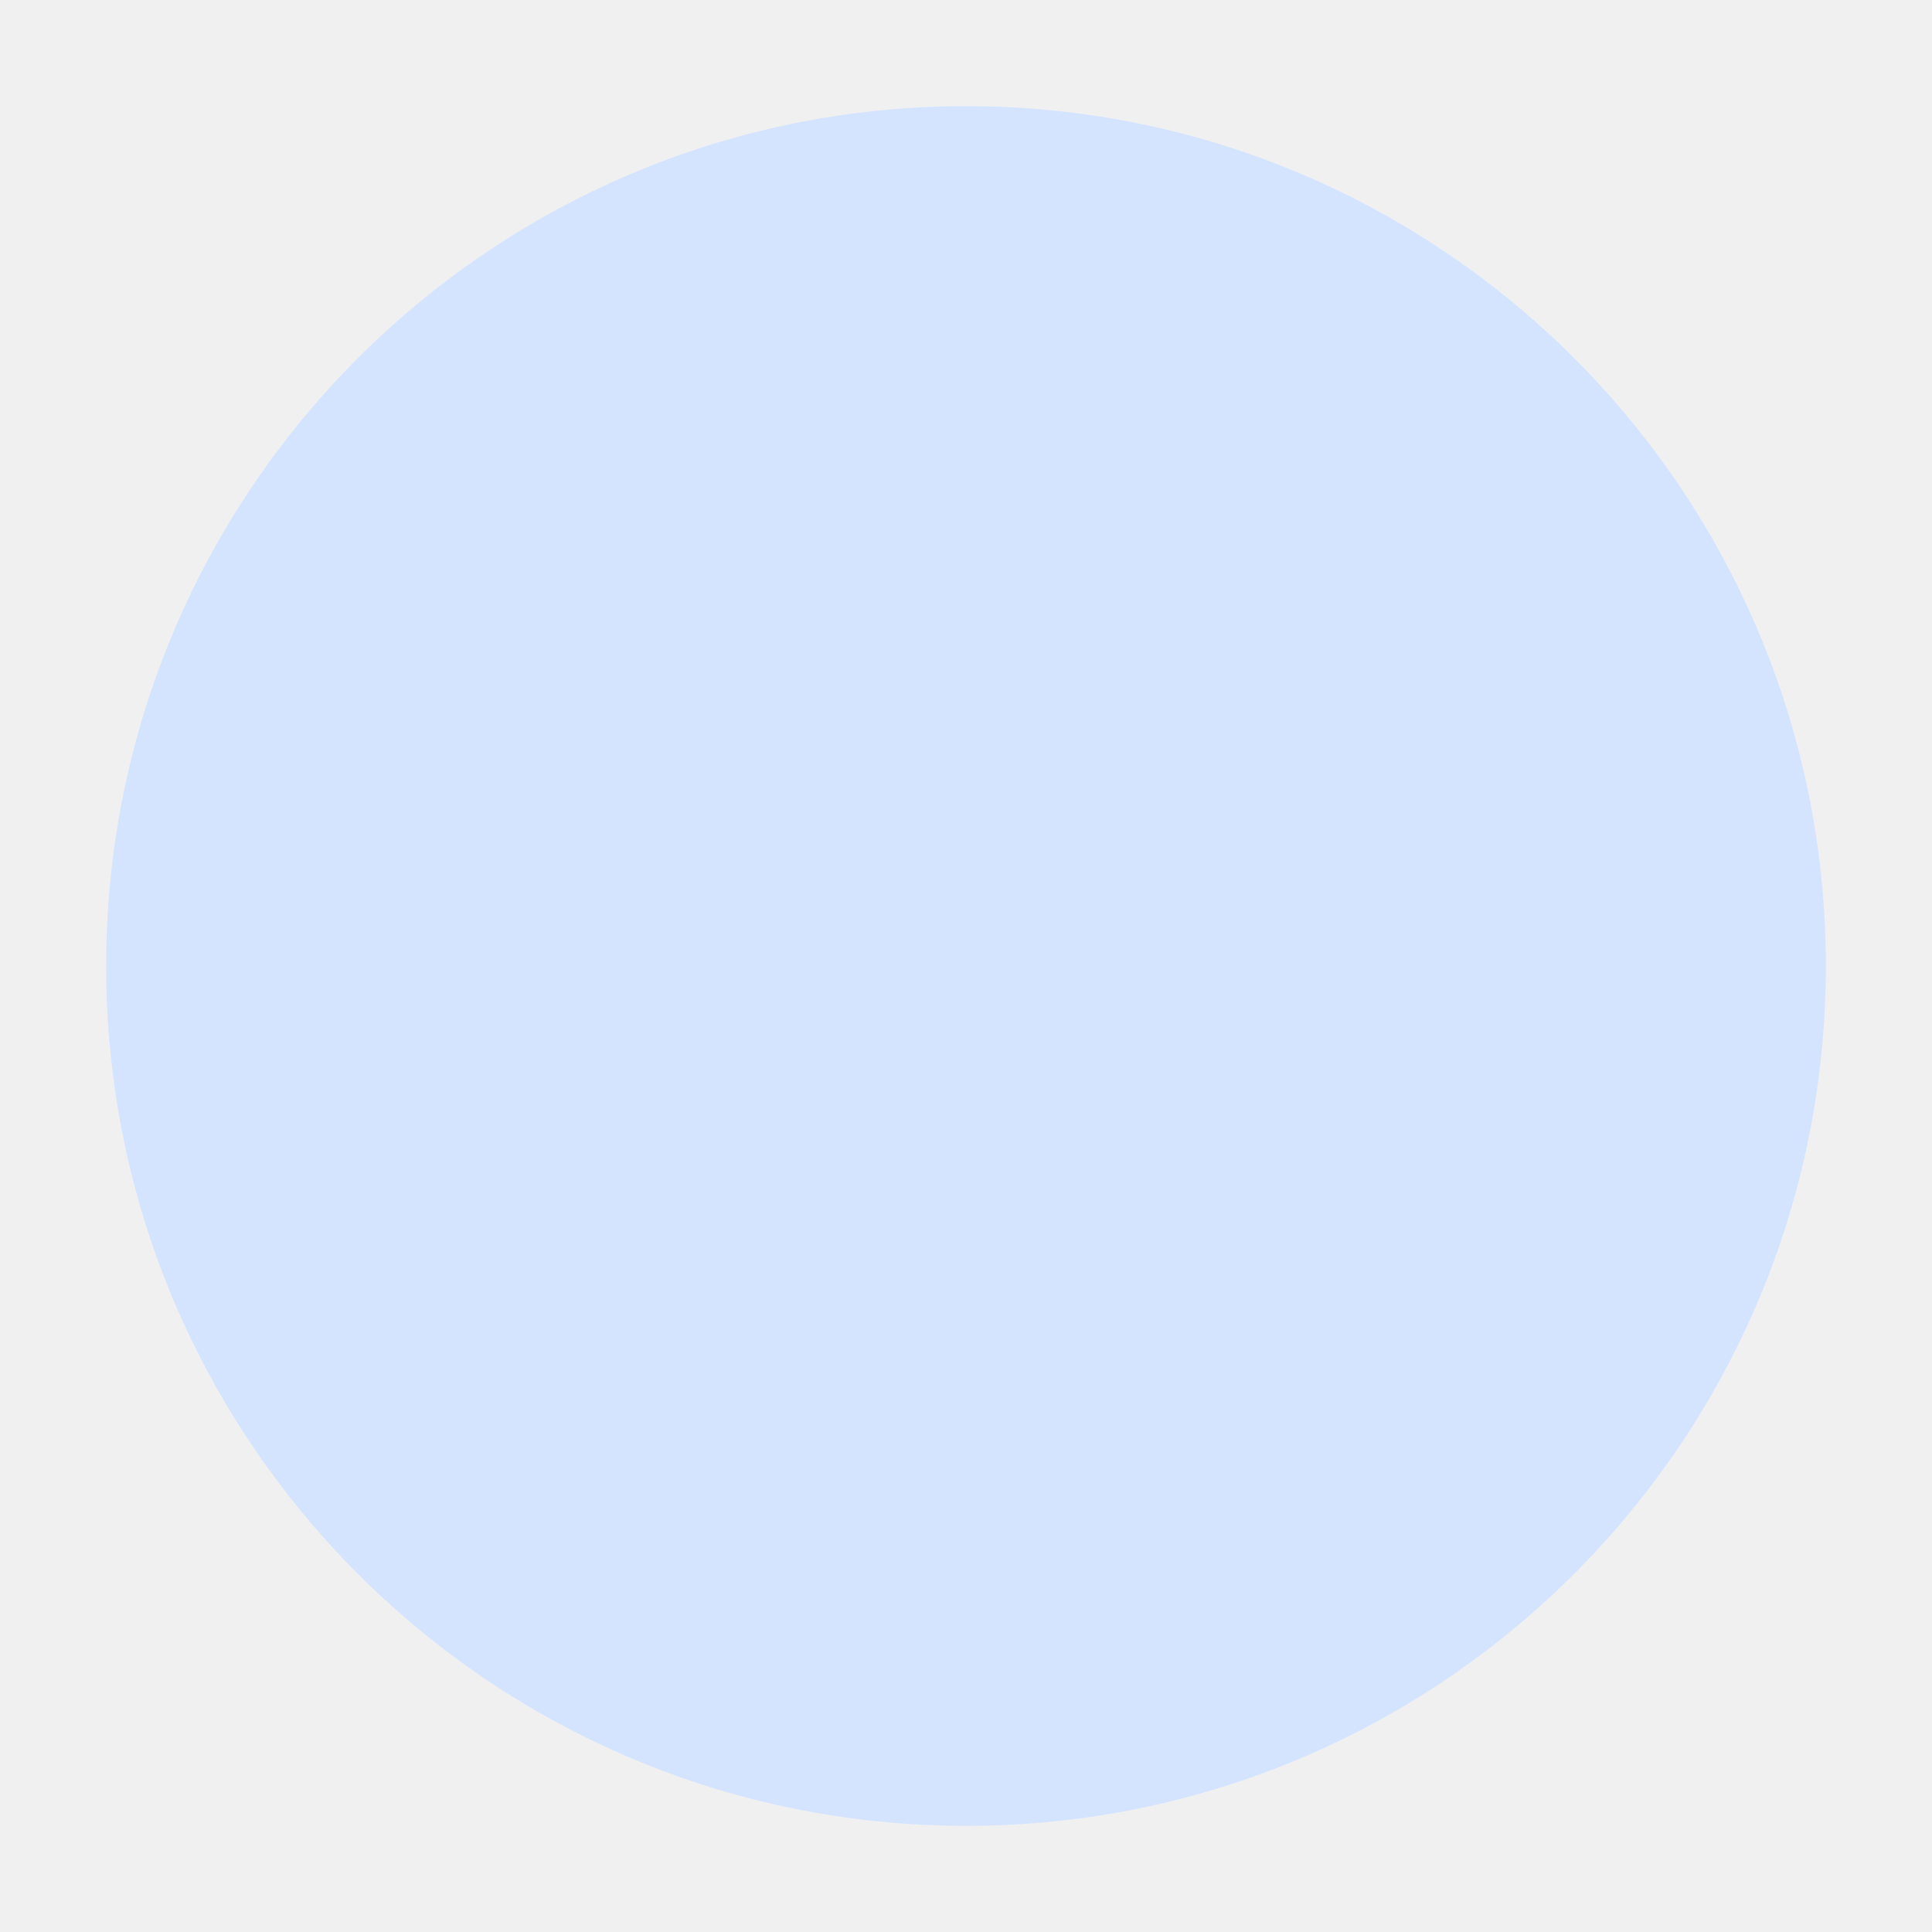
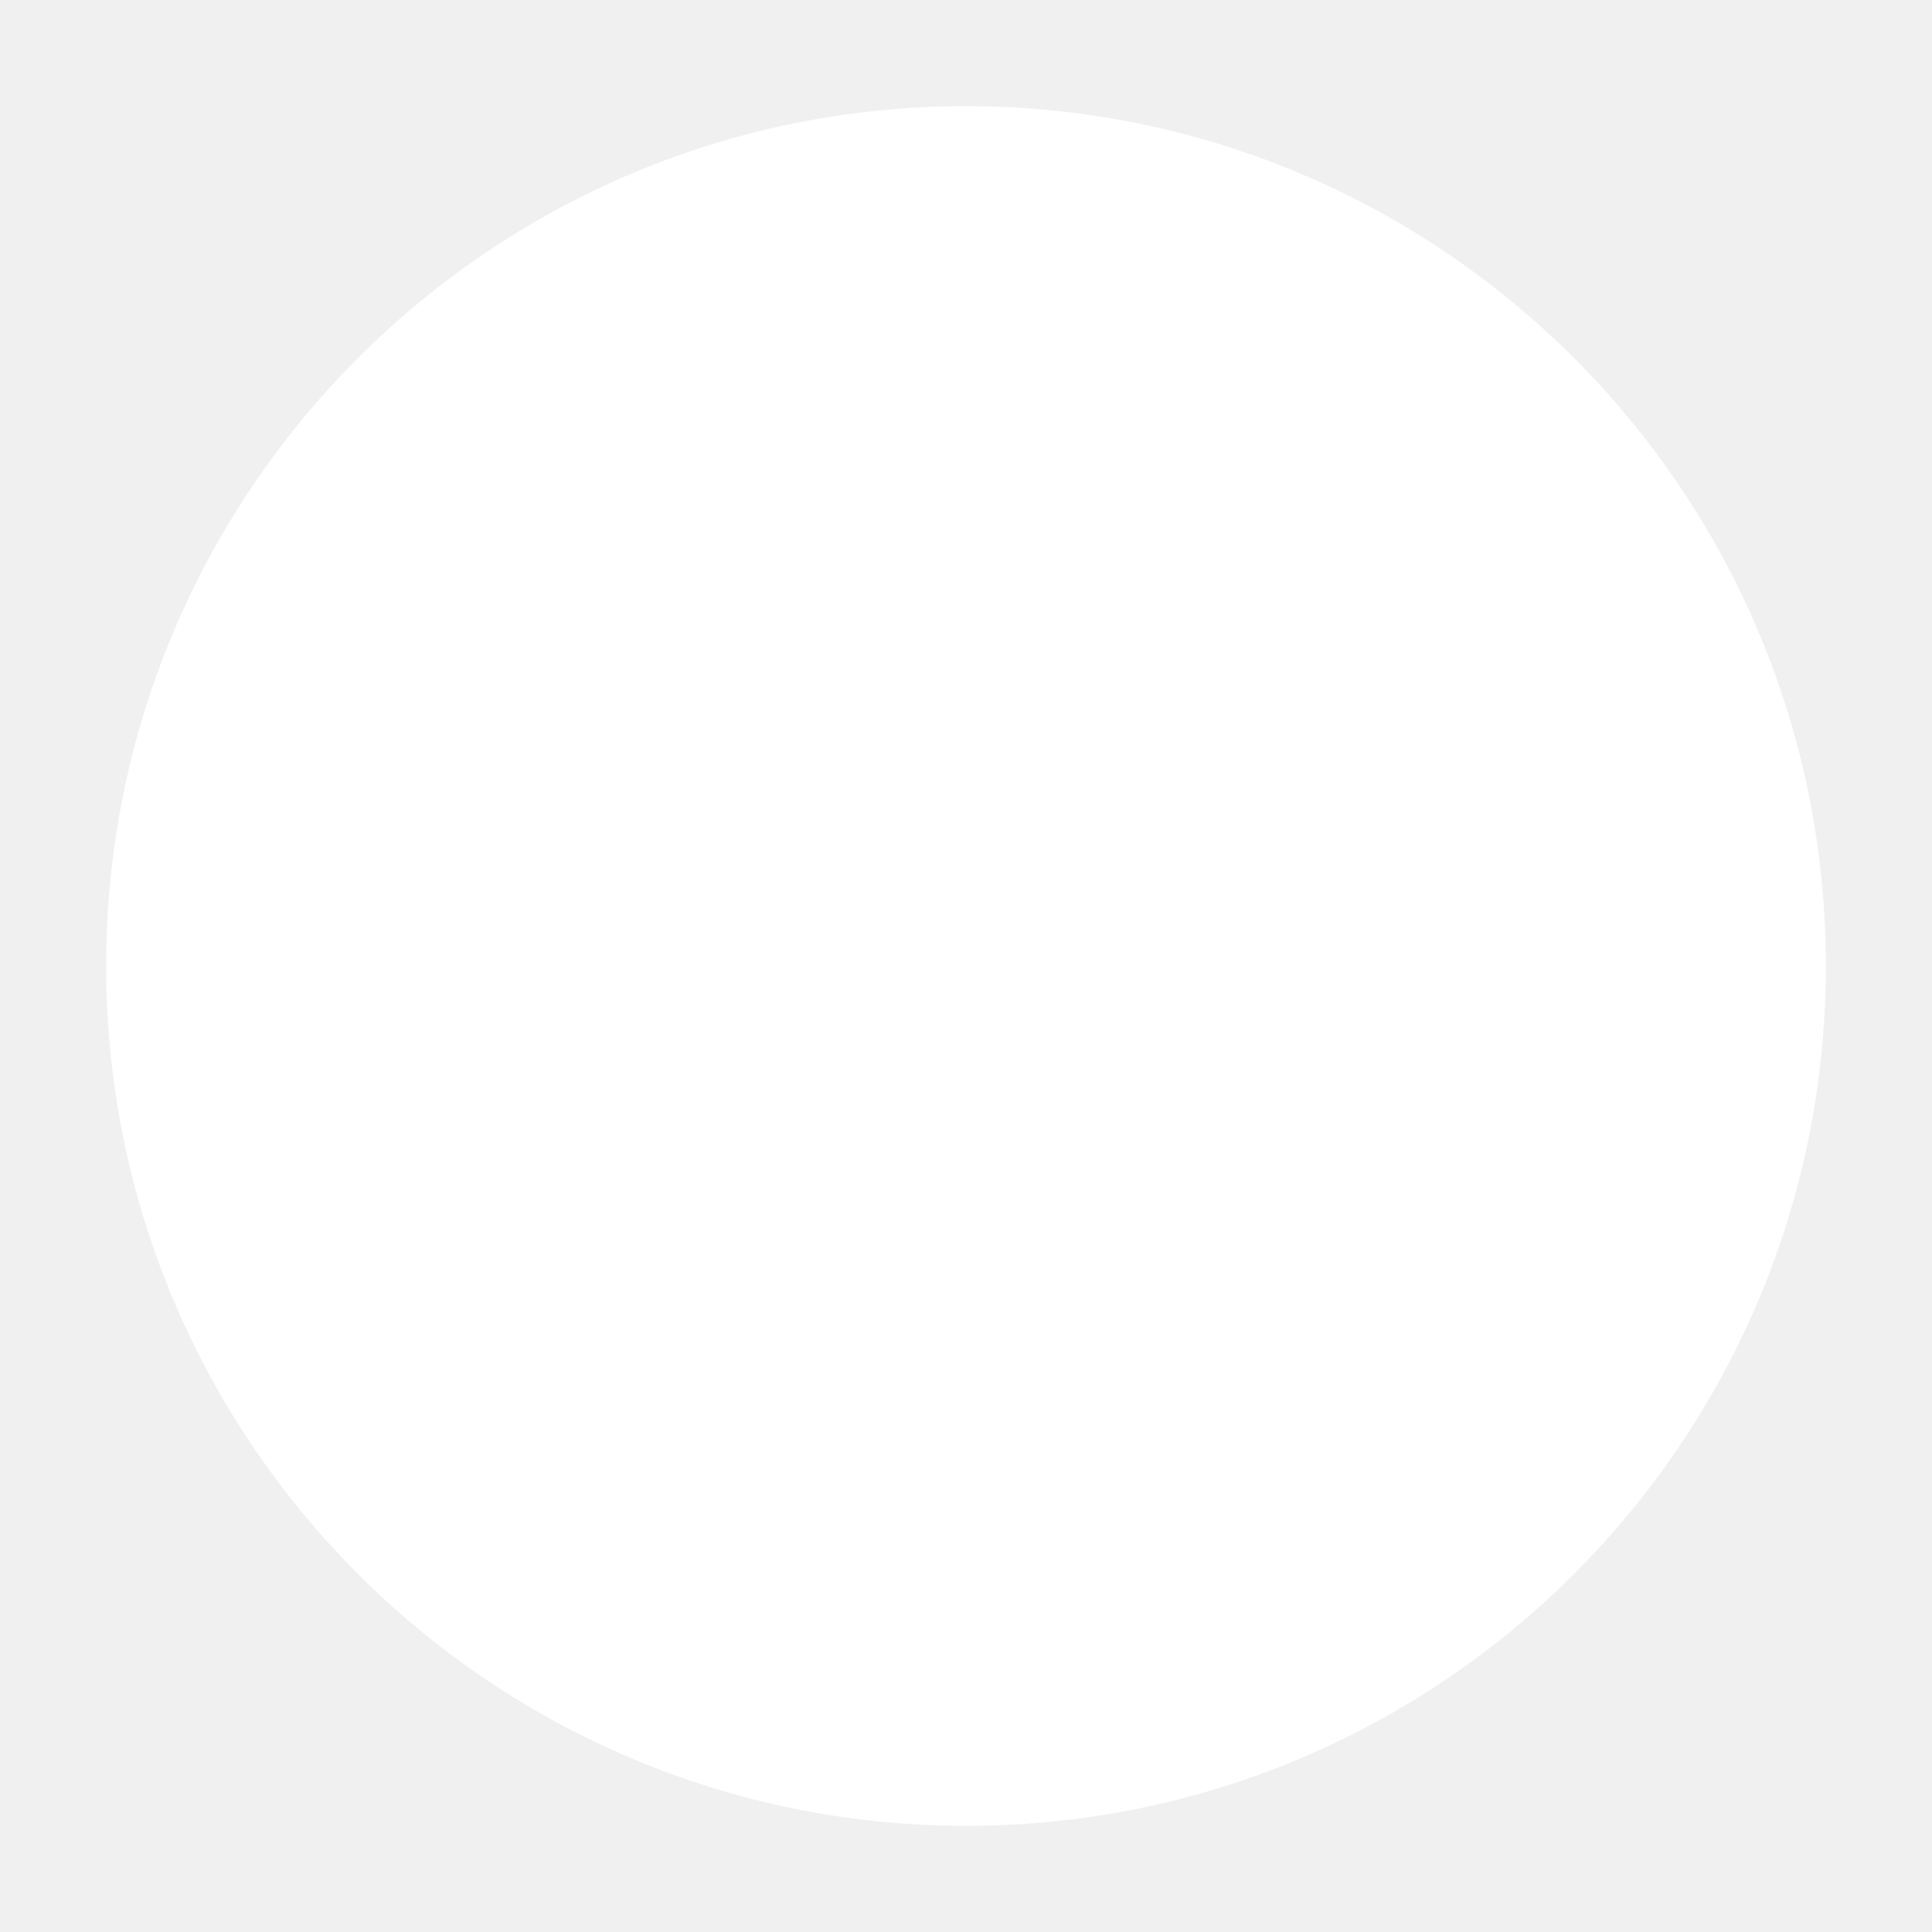
<svg xmlns="http://www.w3.org/2000/svg" version="1.1" id="Layer_1" x="0px" y="0px" viewBox="0 0 728 728" style="enable-background:new 0 0 728 728;" xml:space="preserve">
-   <style type="text/css">
+   <defs id="defs1" />
+   <style type="text/css" id="style1">
	.st0{fill:#D4E4FF;}
</style>
-   <g>
-     <circle class="st0" cx="364" cy="364" r="324" />
+   <g id="g1" style="fill:#ffffff">
+     <circle class="st0" cx="364" cy="364" r="324" id="circle1" style="fill:#ffffff" />
  </g>
</svg>
